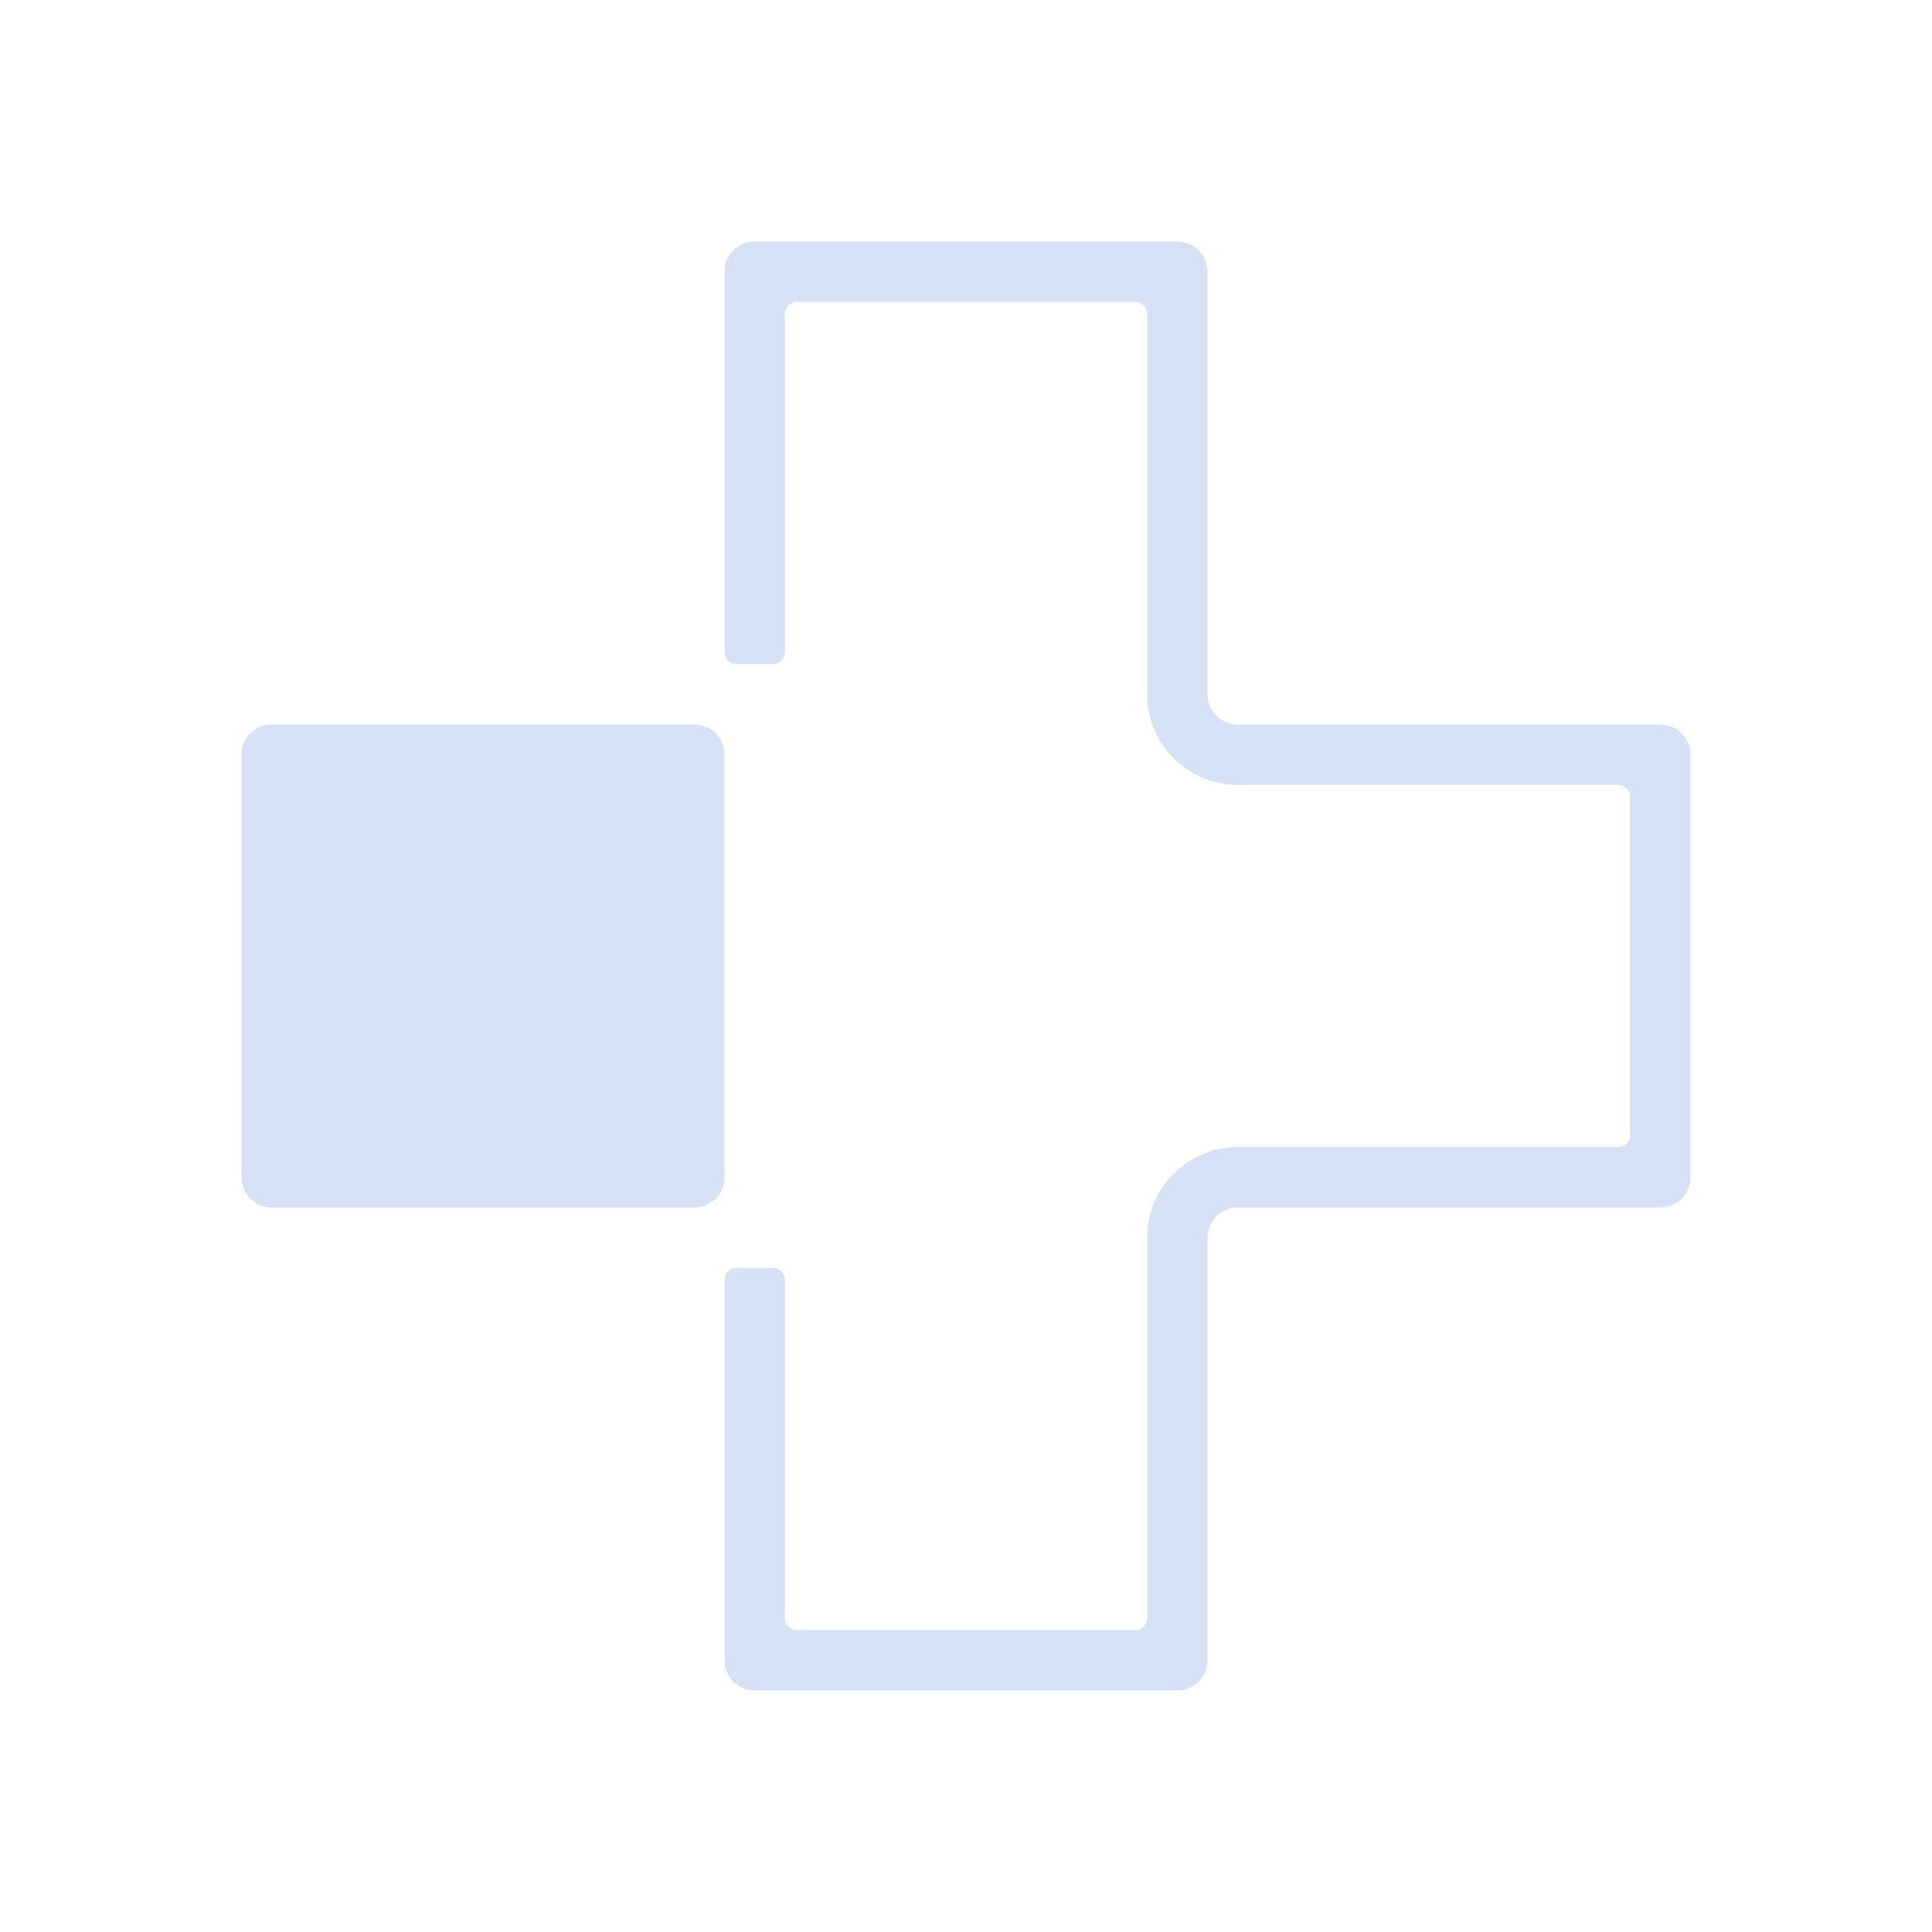
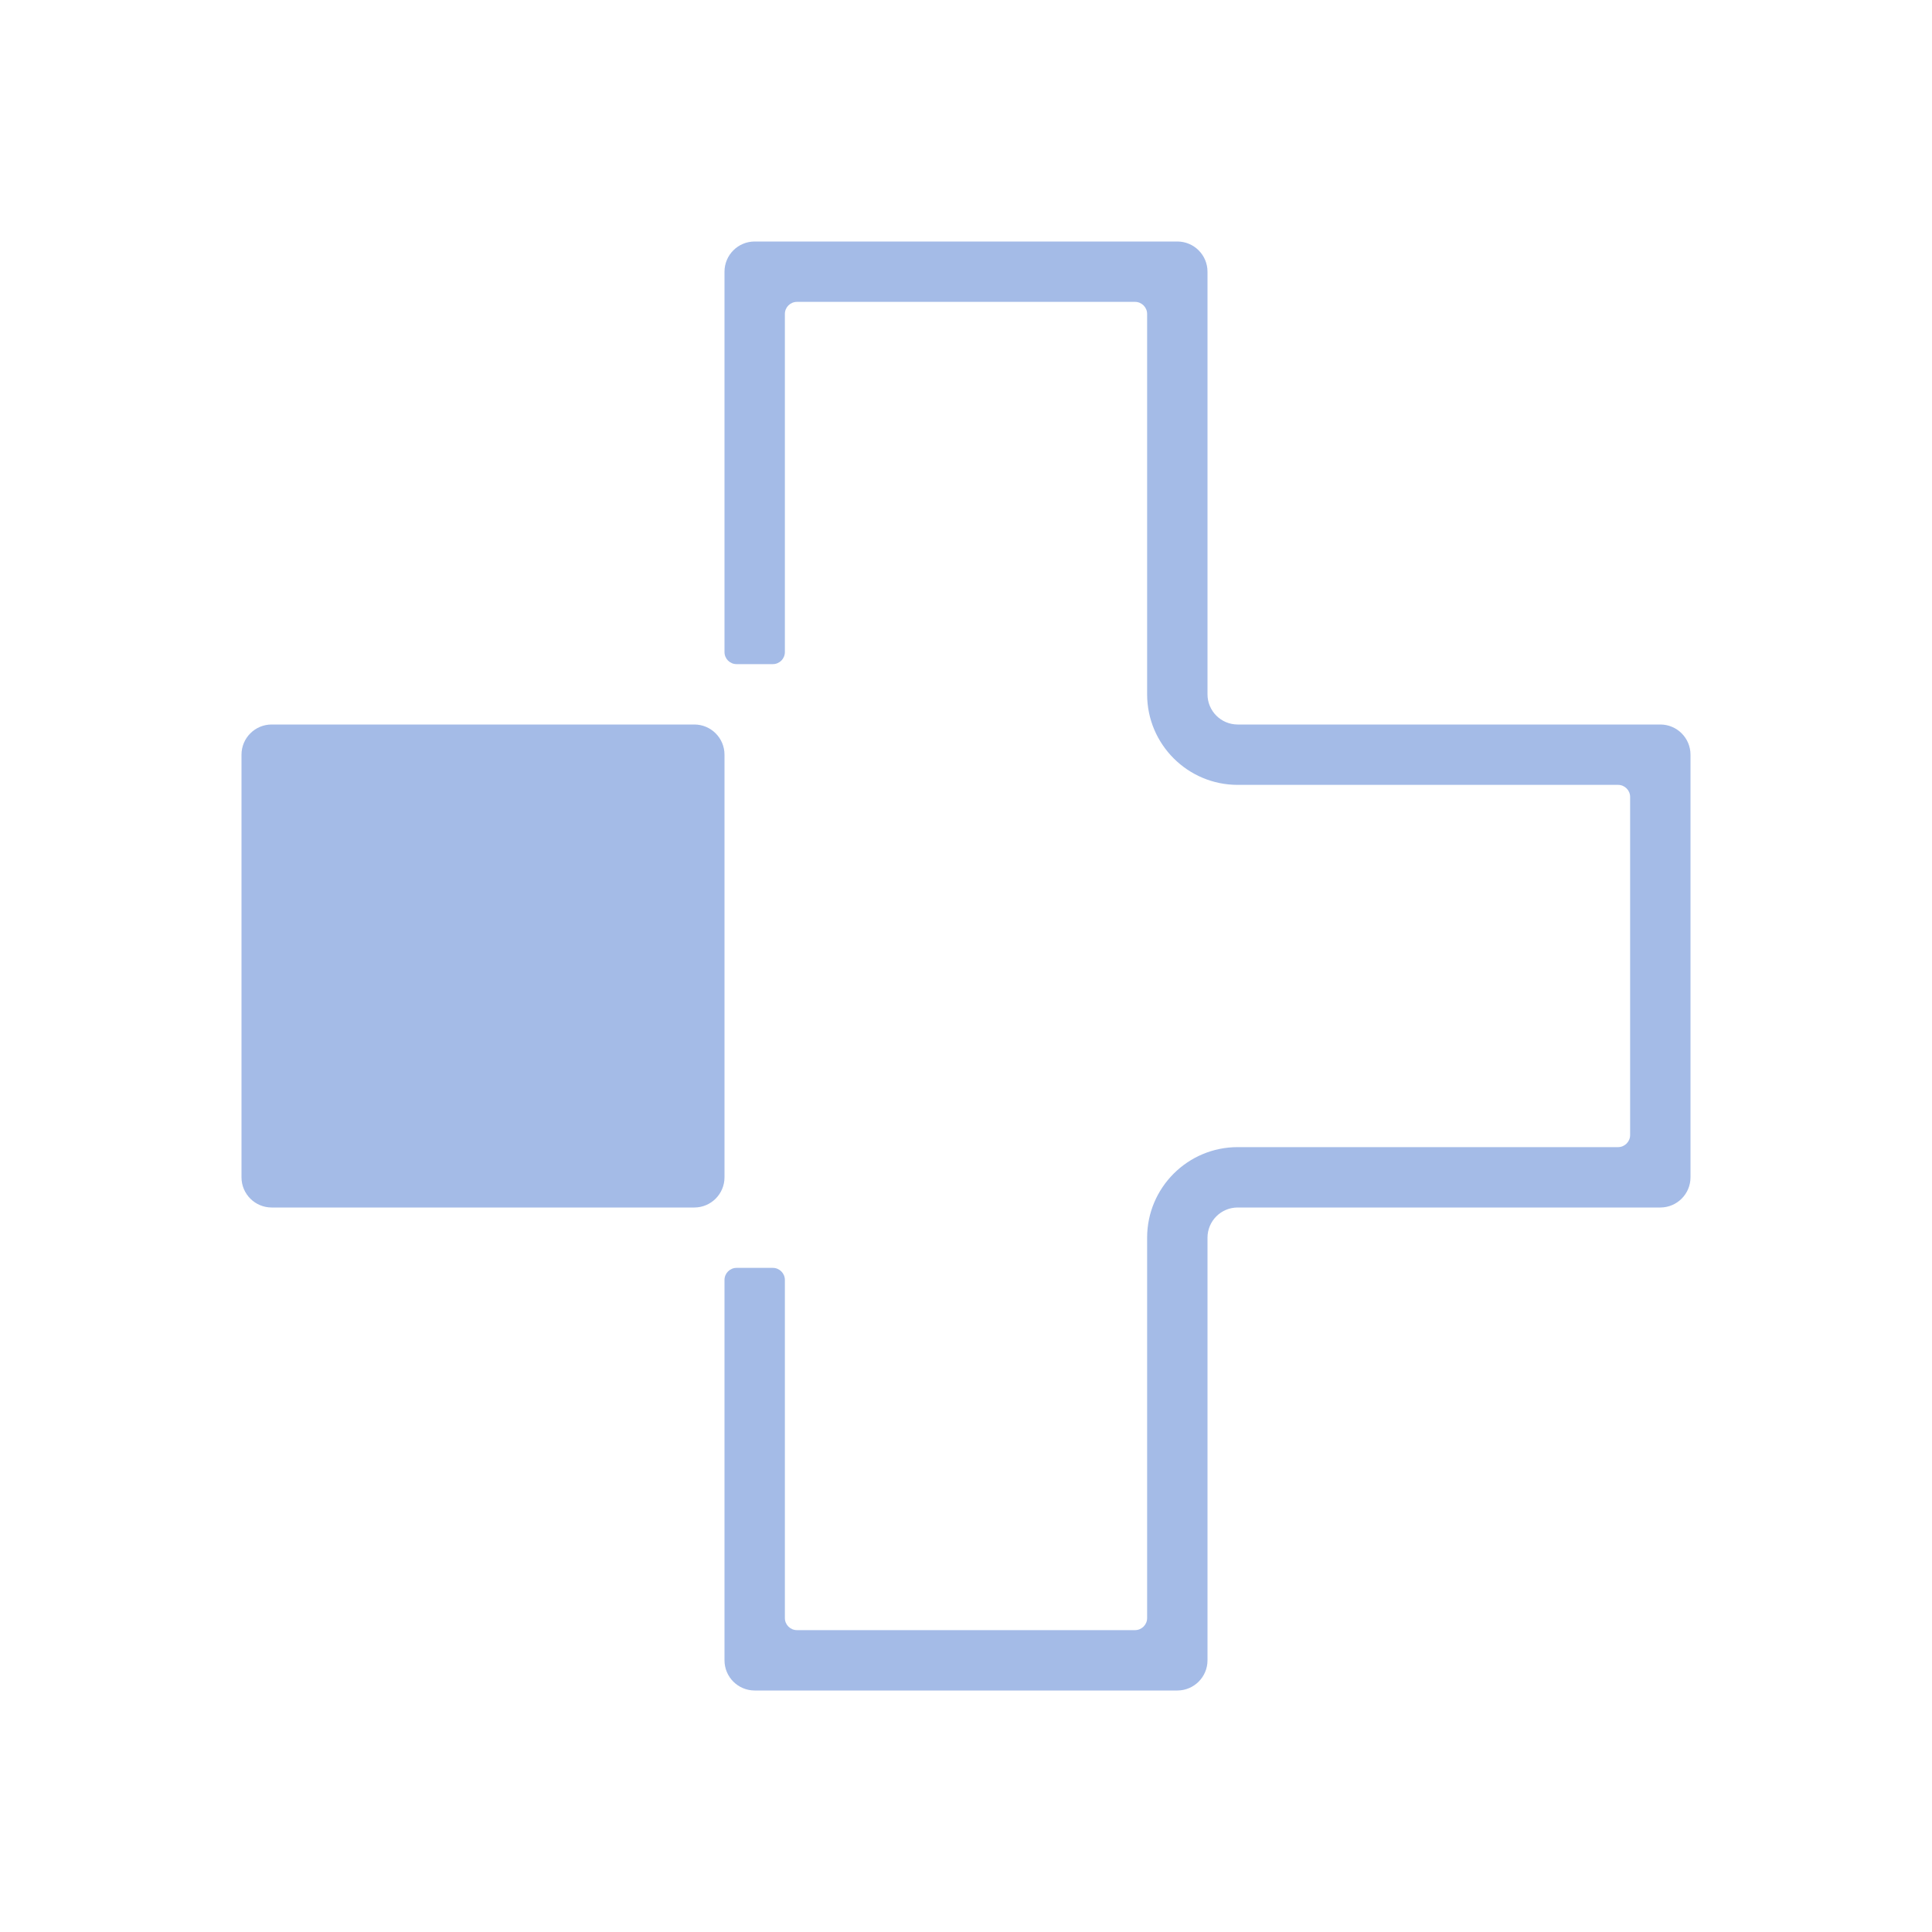
<svg xmlns="http://www.w3.org/2000/svg" width="32" height="32" viewBox="0 0 32 32" fill="none">
-   <rect x="4" y="12" width="8" height="8" rx="0.5" fill="#D6E1F6" />
-   <path fill-rule="evenodd" clip-rule="evenodd" d="M12.8 11C12.911 11 13 10.911 13 10.8V5.2C13 5.09 13.089 5 13.2 5H18.8C18.91 5 19 5.09 19 5.2V11.5C19 12.328 19.672 13 20.5 13H26.8C26.91 13 27 13.089 27 13.2V18.8C27 18.91 26.91 19 26.8 19H20.5C19.672 19 19 19.672 19 20.5V26.8C19 26.91 18.91 27 18.8 27H13.2C13.089 27 13 26.91 13 26.8V21.2C13 21.09 12.911 21 12.8 21H12.2C12.089 21 12 21.09 12 21.2V27.5C12 27.776 12.224 28 12.5 28H19.5C19.776 28 20 27.776 20 27.5V20.5C20 20.224 20.224 20 20.5 20H27.5C27.776 20 28 19.776 28 19.5V12.5C28 12.224 27.776 12 27.5 12H20.5C20.224 12 20 11.776 20 11.5V4.5C20 4.224 19.776 4 19.5 4H12.5C12.224 4 12 4.224 12 4.5V10.8C12 10.911 12.089 11 12.2 11H12.8Z" fill="#D6E1F6" />
+   <rect x="4" y="12" width="8" height="8" rx="0.5" fill="#A4BBE7" />
+   <path fill-rule="evenodd" clip-rule="evenodd" d="M12.8 11C12.911 11 13 10.911 13 10.8V5.2C13 5.09 13.089 5 13.2 5H18.8C18.91 5 19 5.09 19 5.2V11.5C19 12.328 19.672 13 20.5 13H26.8C26.91 13 27 13.089 27 13.2V18.8C27 18.91 26.91 19 26.8 19H20.5C19.672 19 19 19.672 19 20.5V26.8C19 26.91 18.91 27 18.8 27H13.2C13.089 27 13 26.91 13 26.8V21.2C13 21.09 12.911 21 12.8 21H12.2C12.089 21 12 21.09 12 21.2V27.5C12 27.776 12.224 28 12.5 28H19.5C19.776 28 20 27.776 20 27.5V20.5C20 20.224 20.224 20 20.5 20H27.5C27.776 20 28 19.776 28 19.5V12.5C28 12.224 27.776 12 27.5 12H20.5C20.224 12 20 11.776 20 11.5V4.5C20 4.224 19.776 4 19.5 4H12.5C12.224 4 12 4.224 12 4.5V10.8C12 10.911 12.089 11 12.2 11H12.8Z" fill="#A4BBE7" />
</svg>
